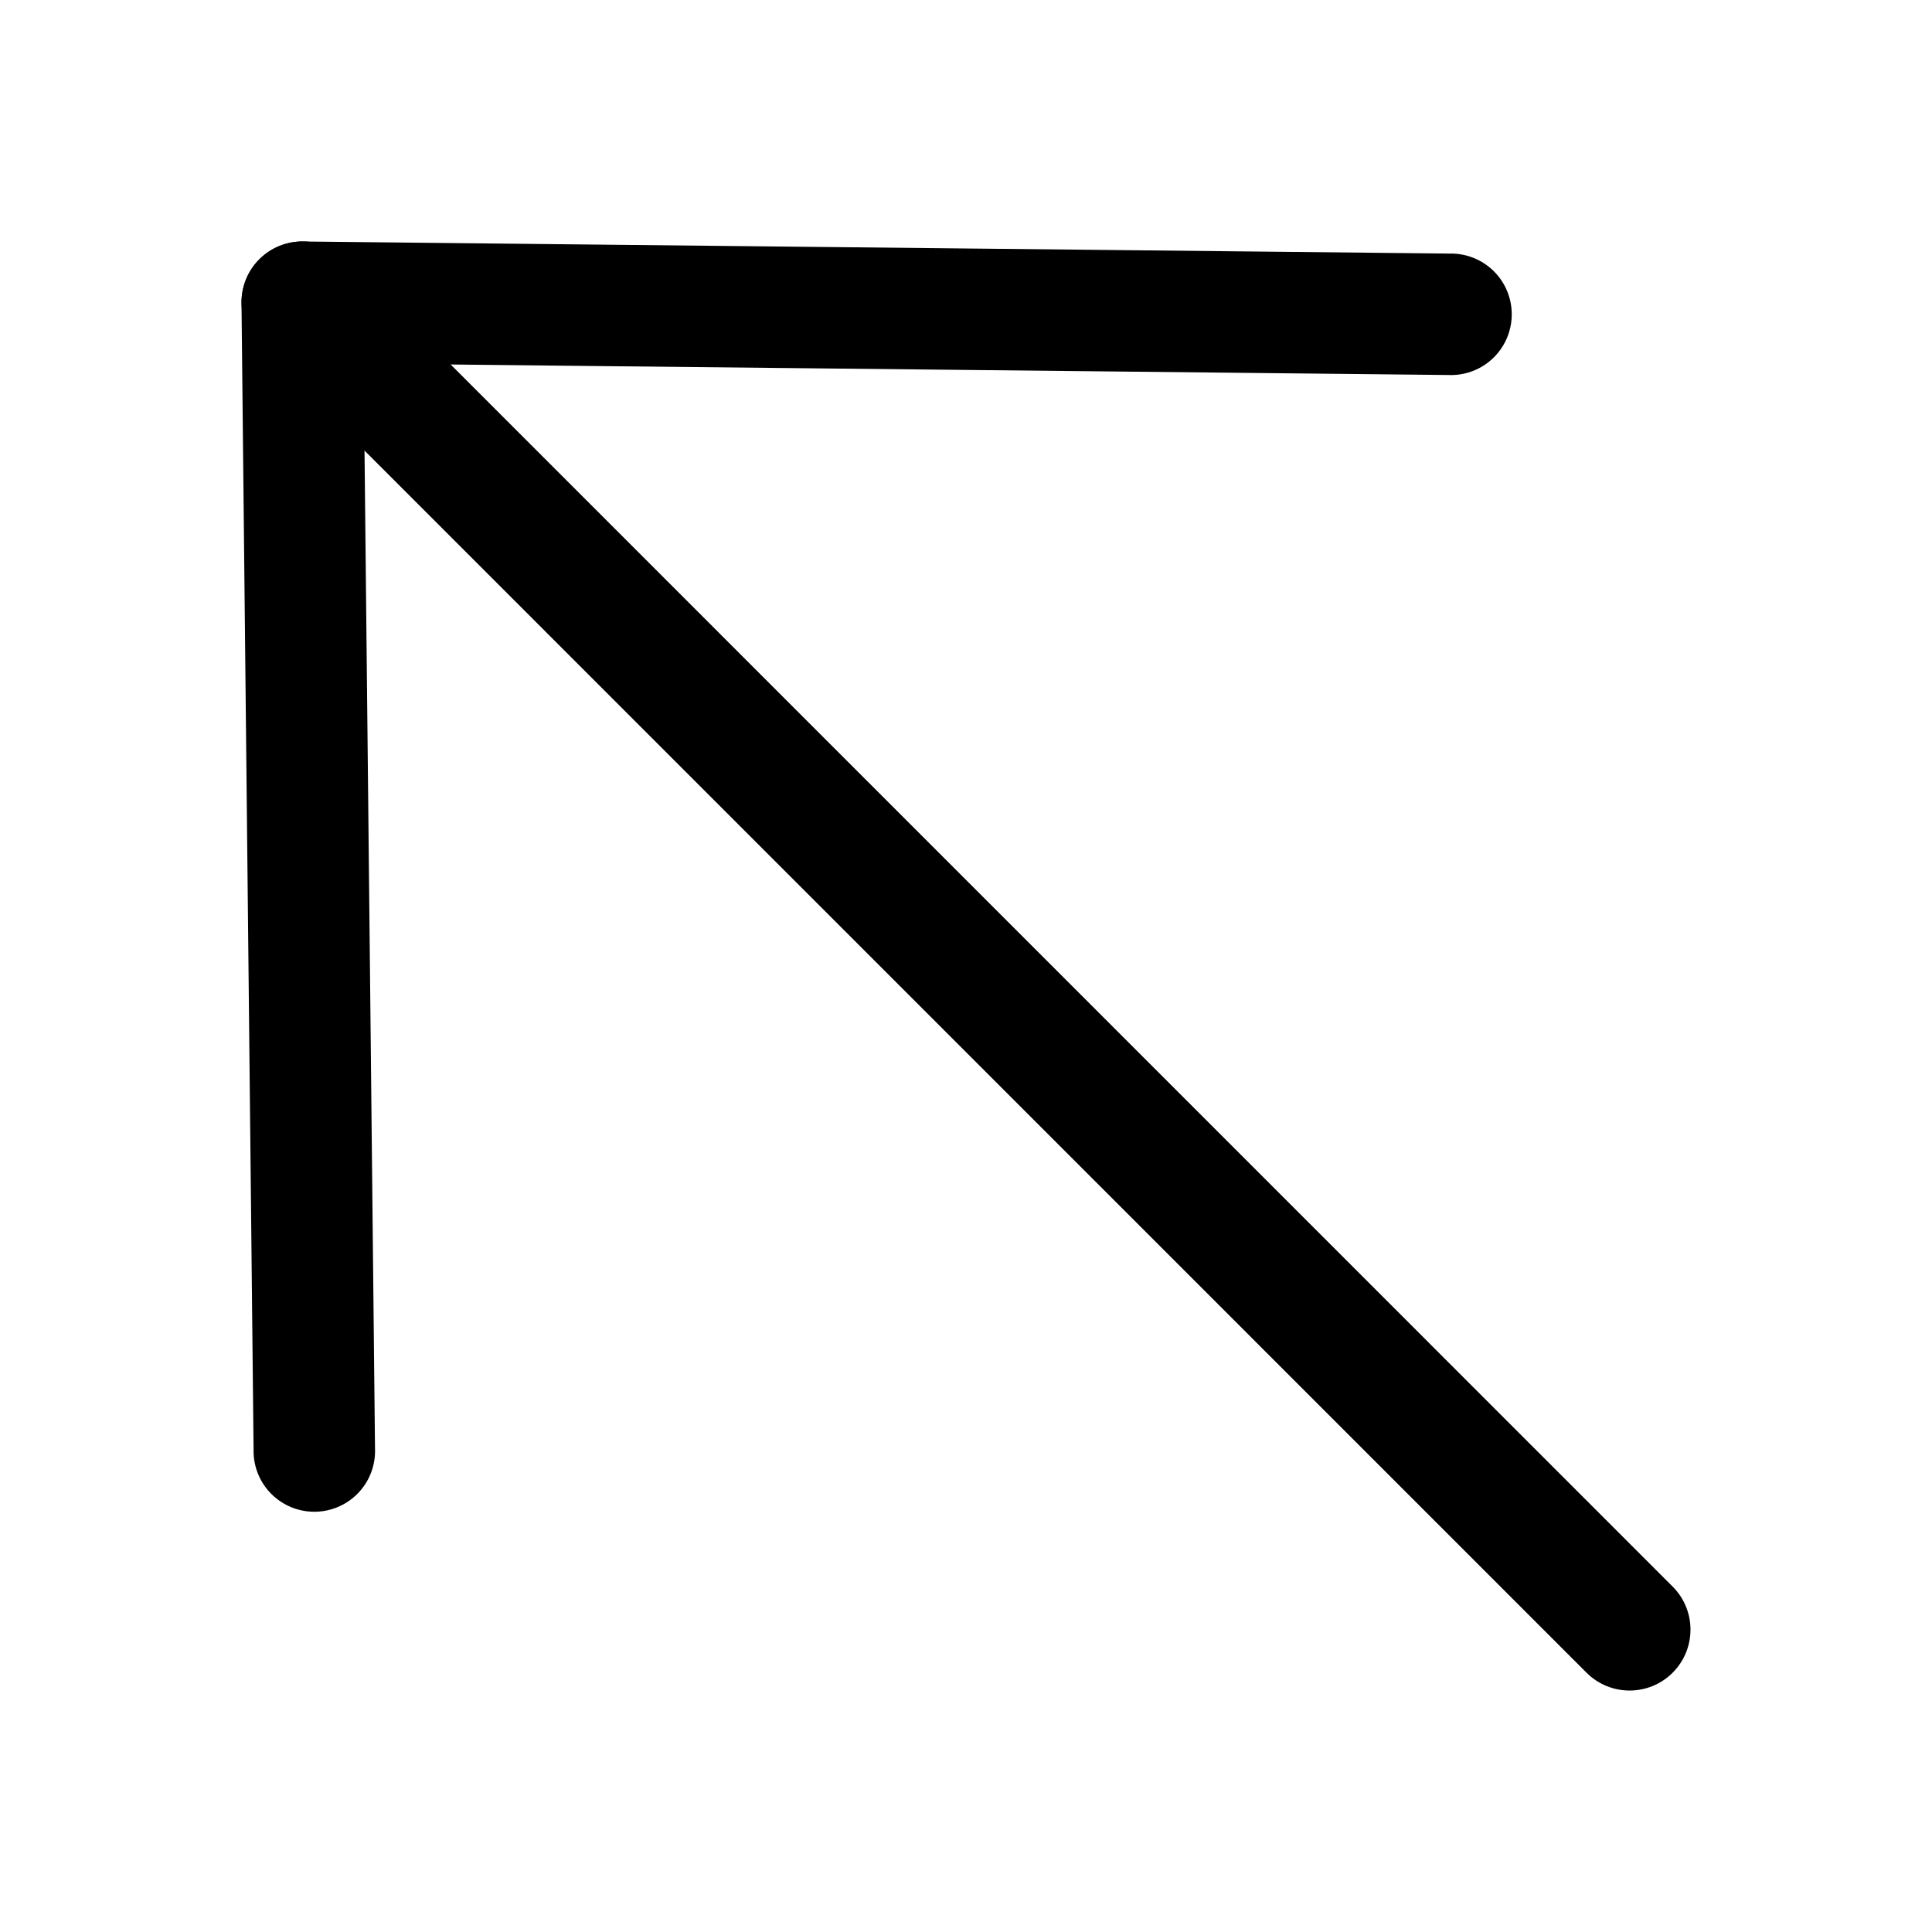
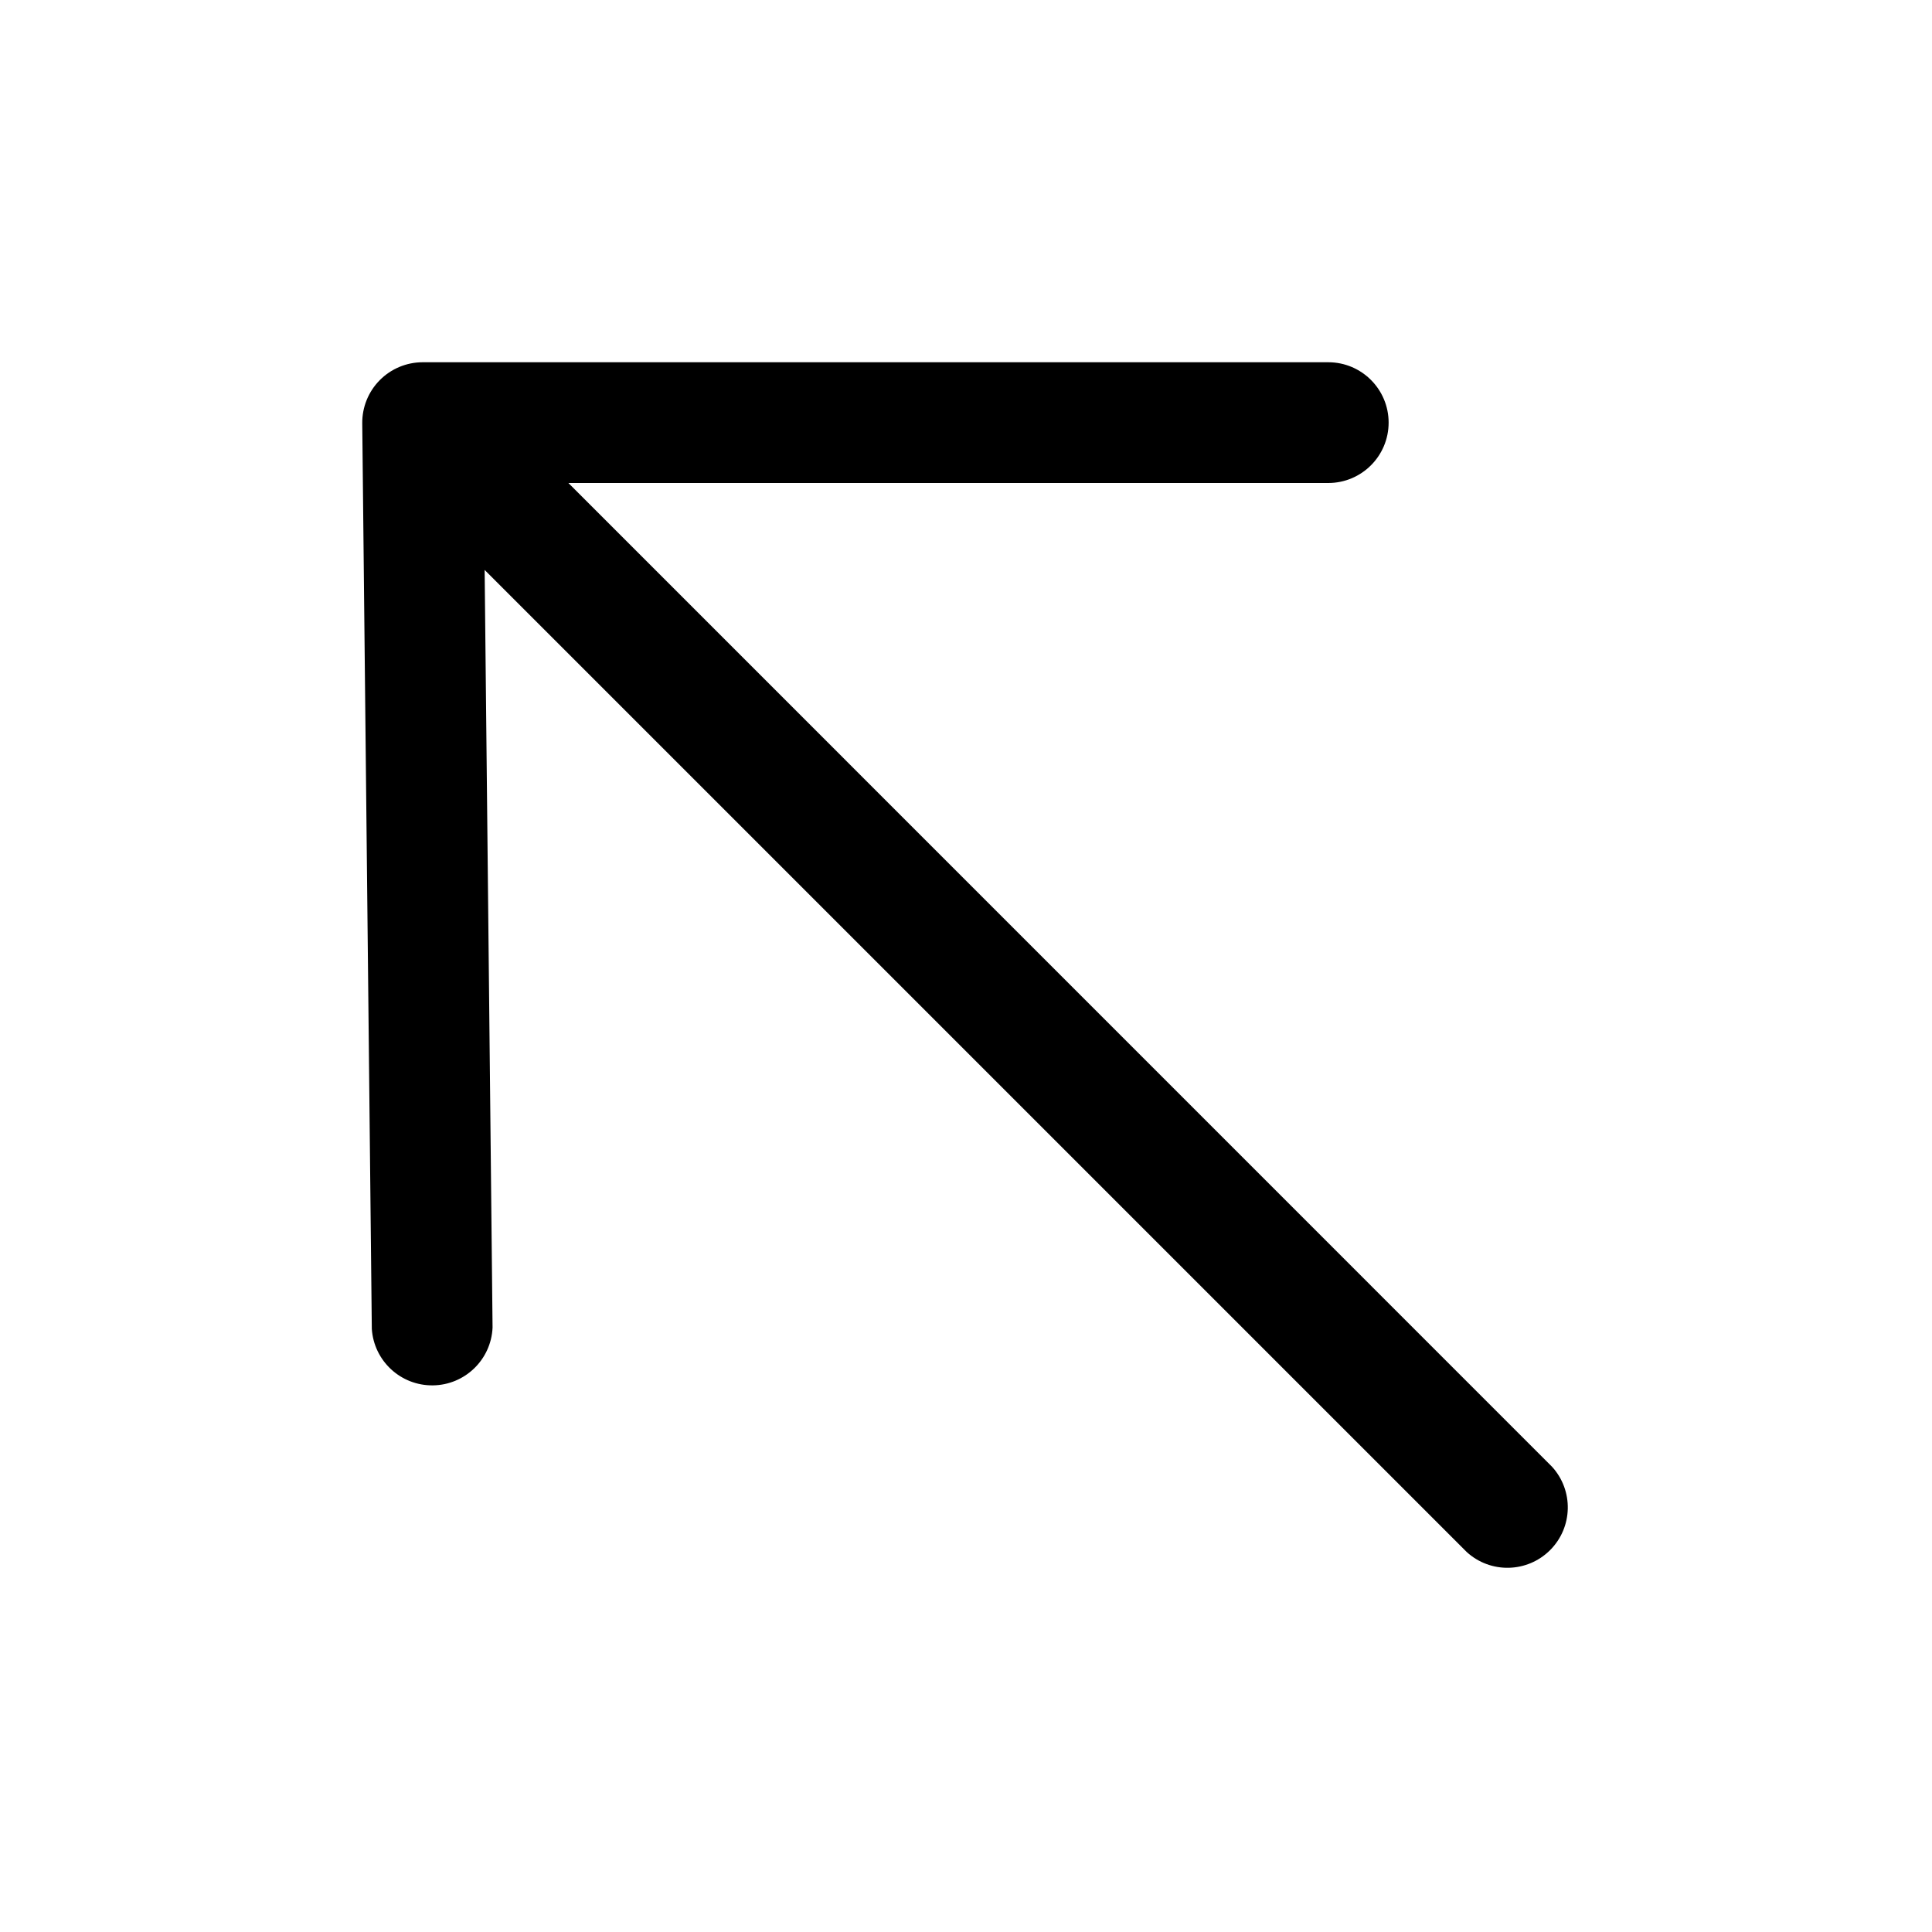
<svg xmlns="http://www.w3.org/2000/svg" width="20" height="20" fill="currentColor" viewBox="0 0 20 20">
-   <path fill-rule="evenodd" d="M2.684 2.684a.629.629 0 0 0-.184.451l.125 11.868a.629.629 0 1 0 1.257-.013L3.764 3.764l11.226.118a.629.629 0 1 0 .013-1.257L3.135 2.5a.629.629 0 0 0-.45.184Z" clip-rule="evenodd" />
-   <path fill-rule="evenodd" d="M2.685 2.685a.63.63 0 0 0 0 .891l13.739 13.74a.63.63 0 0 0 .891-.892L3.576 2.684a.63.63 0 0 0-.891 0Z" clip-rule="evenodd" />
+   <path d="M13.75 3.75a.625.625 0 0 1 0 1.25H5.884l10.182 10.183a.625.625 0 0 1-.883.883L5.017 5.9l.082 7.843a.626.626 0 0 1-1.25.014L3.75 4.382a.626.626 0 0 1 .625-.632h9.375Z" />
</svg>
